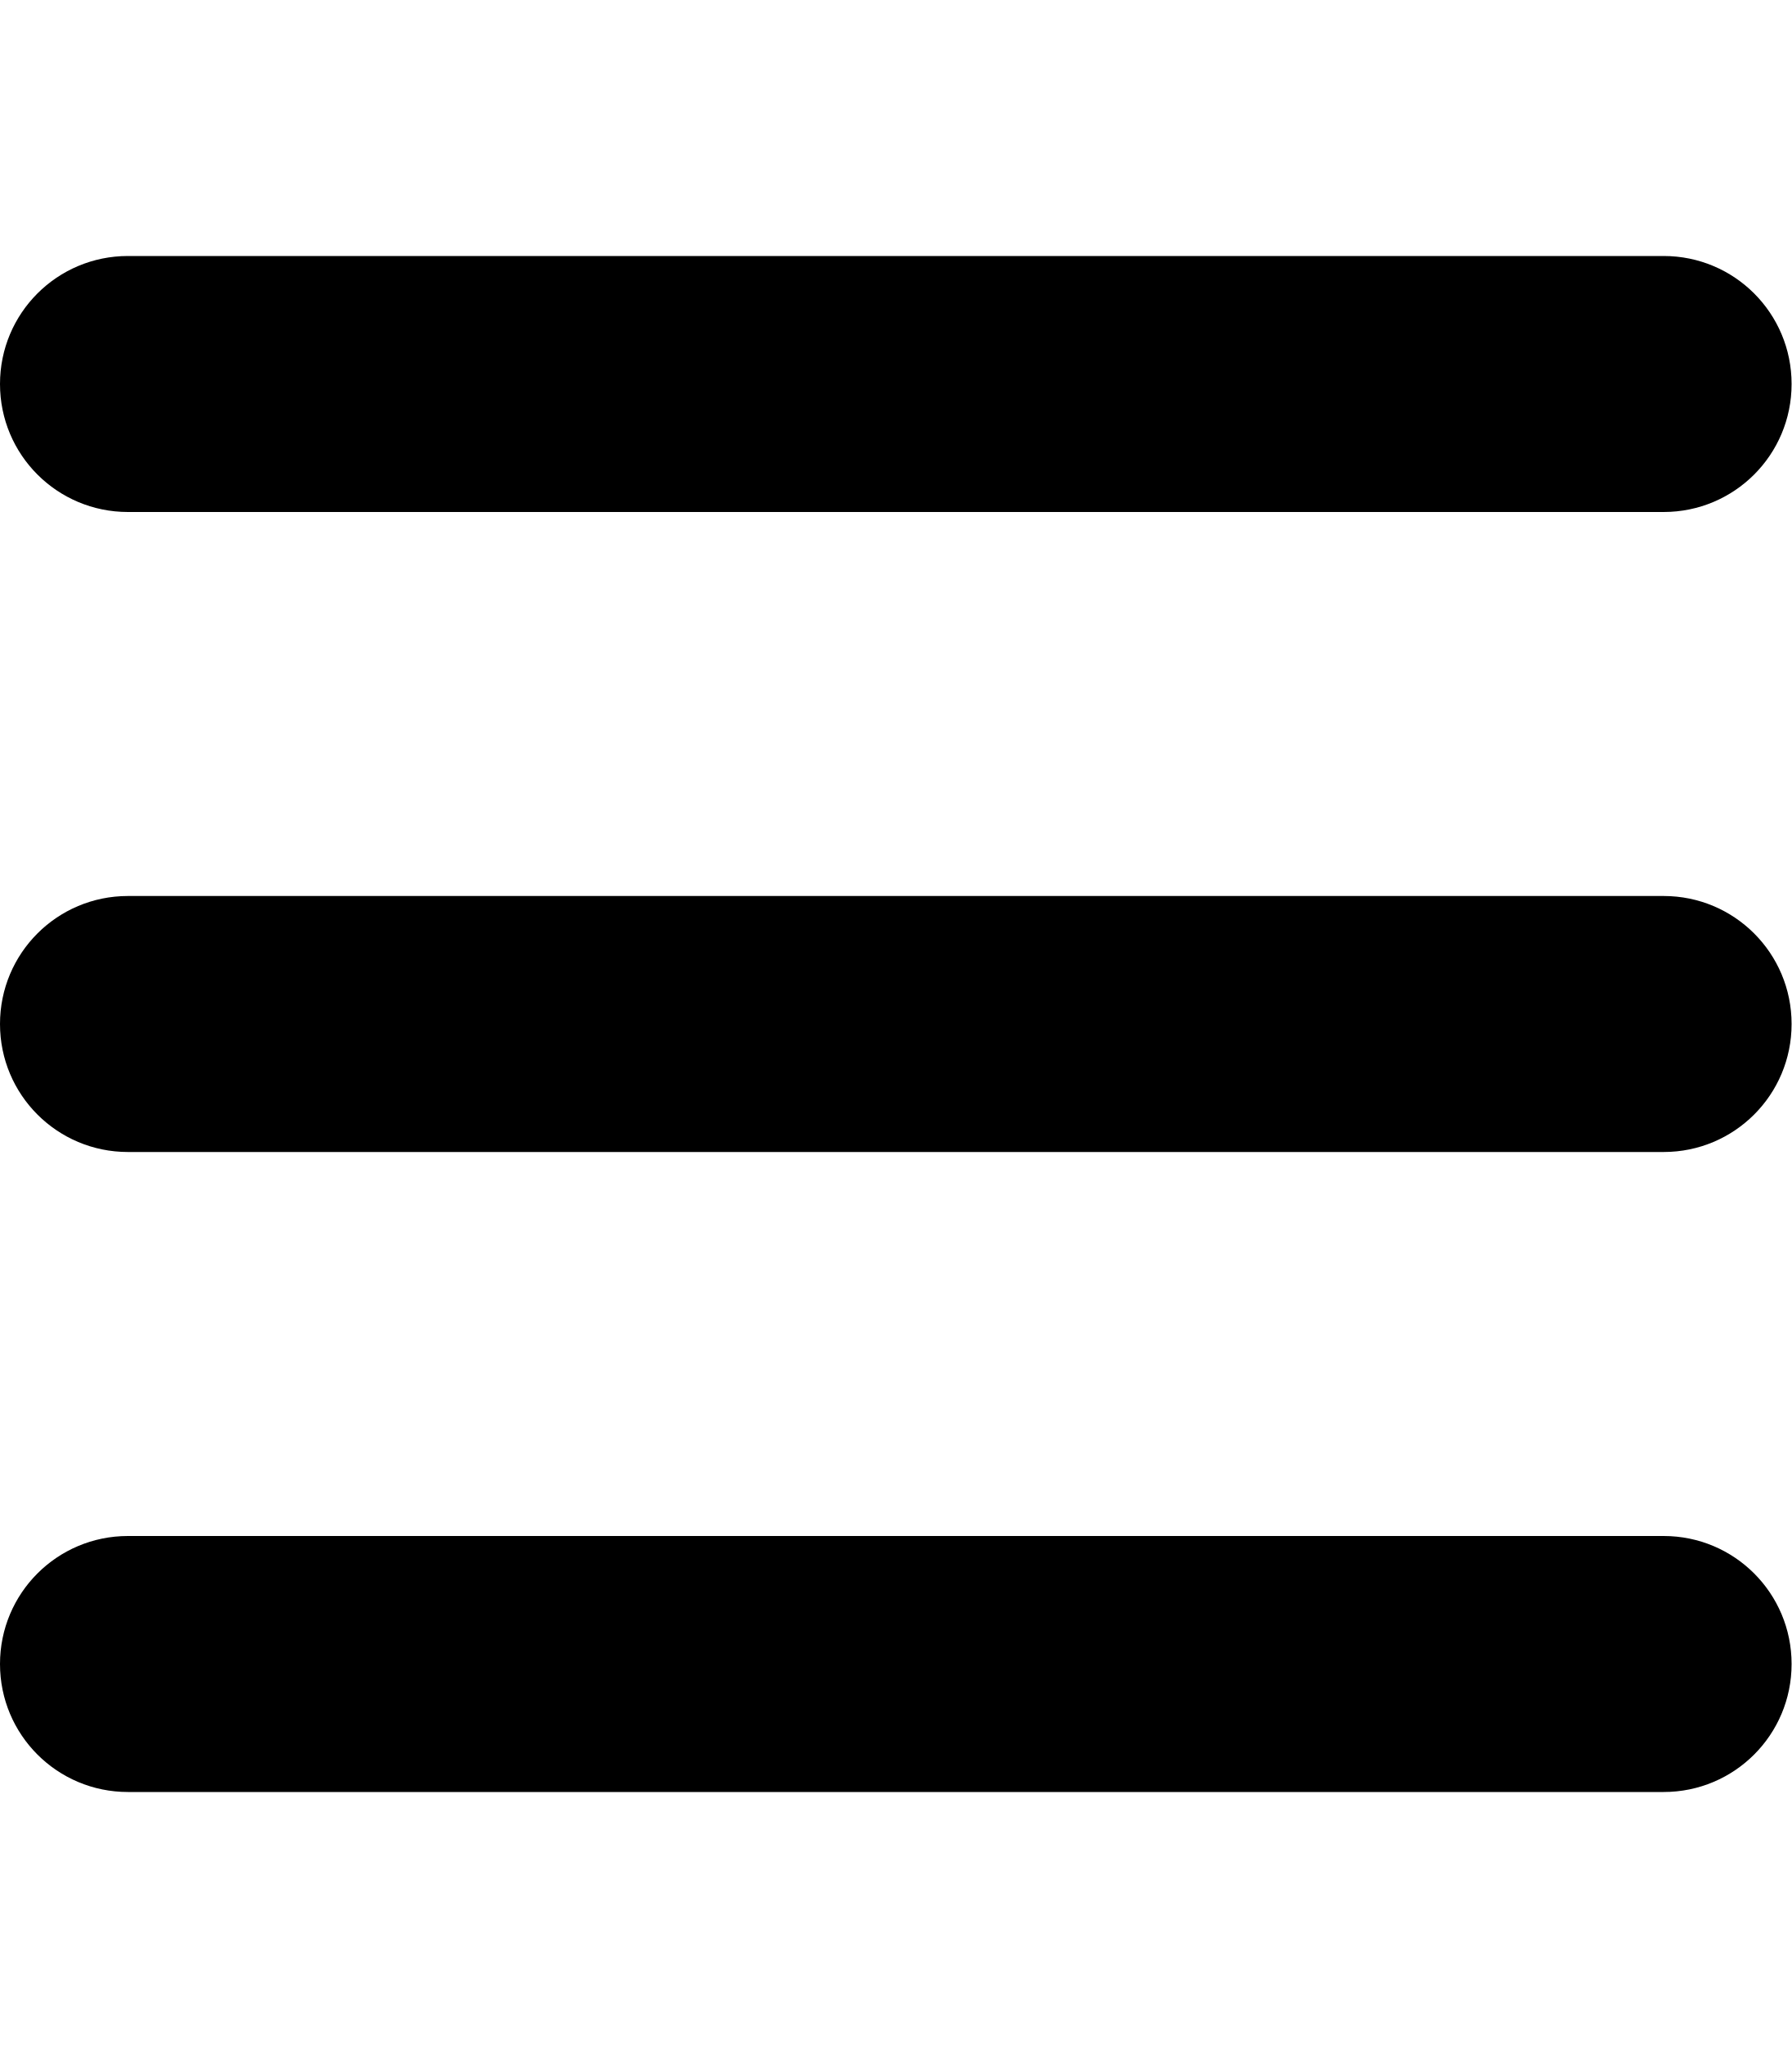
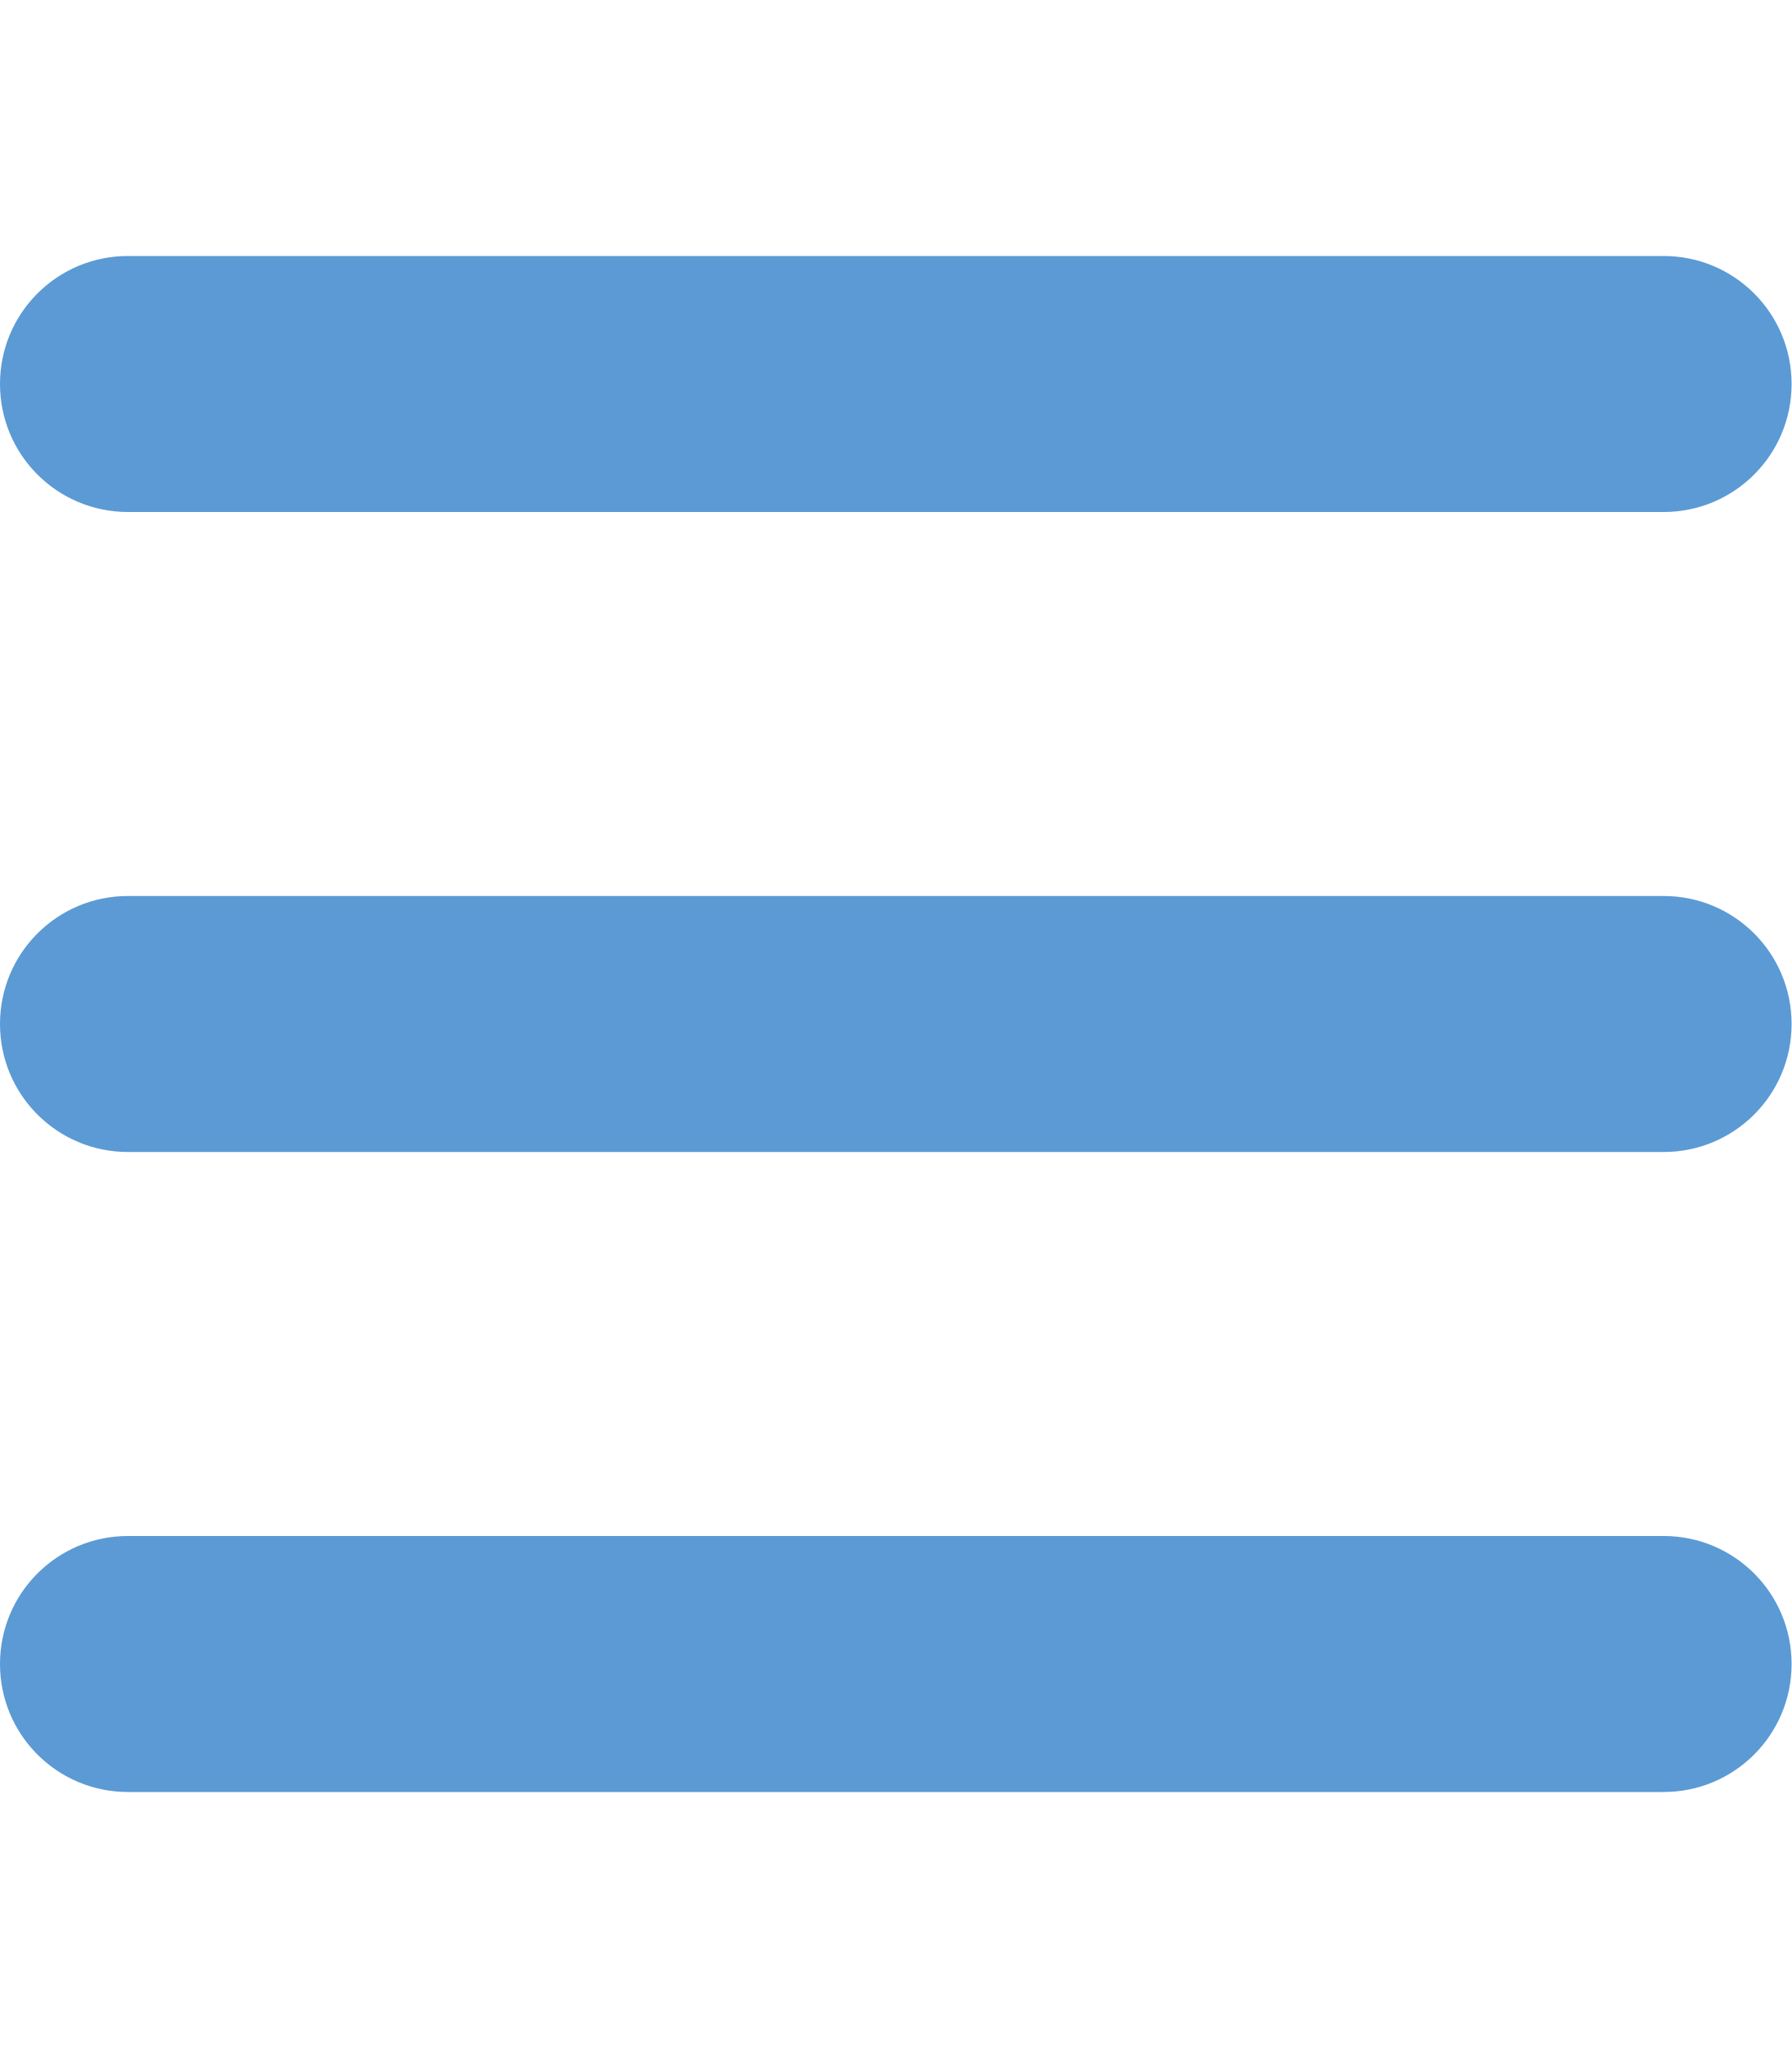
- <svg xmlns="http://www.w3.org/2000/svg" viewBox="0 0 448 512">
-   <path d="M0 96C0 78.3 14.3 64 32 64H416c17.7 0 32 14.3 32 32s-14.3 32-32 32H32C14.3 128 0 113.7 0 96zM0 256c0-17.7 14.3-32 32-32H416c17.7 0 32 14.3 32 32s-14.3 32-32 32H32c-17.7 0-32-14.3-32-32zM448 416c0 17.7-14.3 32-32 32H32c-17.7 0-32-14.3-32-32s14.3-32 32-32H416c17.7 0 32 14.3 32 32z" />
+ <svg xmlns="http://www.w3.org/2000/svg" version="1.1" id="Layer_1" x="0px" y="0px" viewBox="0 0 448 512" style="enable-background:new 0 0 448 512;" xml:space="preserve">
+   <style type="text/css">
+ 	.st0{fill:#5B9AD5;}
+ </style>
+   <path class="st0" d="M0,96c0-17.7,14.3-32,32-32h384c17.7,0,32,14.3,32,32s-14.3,32-32,32H32C14.3,128,0,113.7,0,96z M0,256  c0-17.7,14.3-32,32-32h384c17.7,0,32,14.3,32,32s-14.3,32-32,32H32C14.3,288,0,273.7,0,256z M448,416c0,17.7-14.3,32-32,32H32  c-17.7,0-32-14.3-32-32s14.3-32,32-32h384C433.7,384,448,398.3,448,416z" />
</svg>
